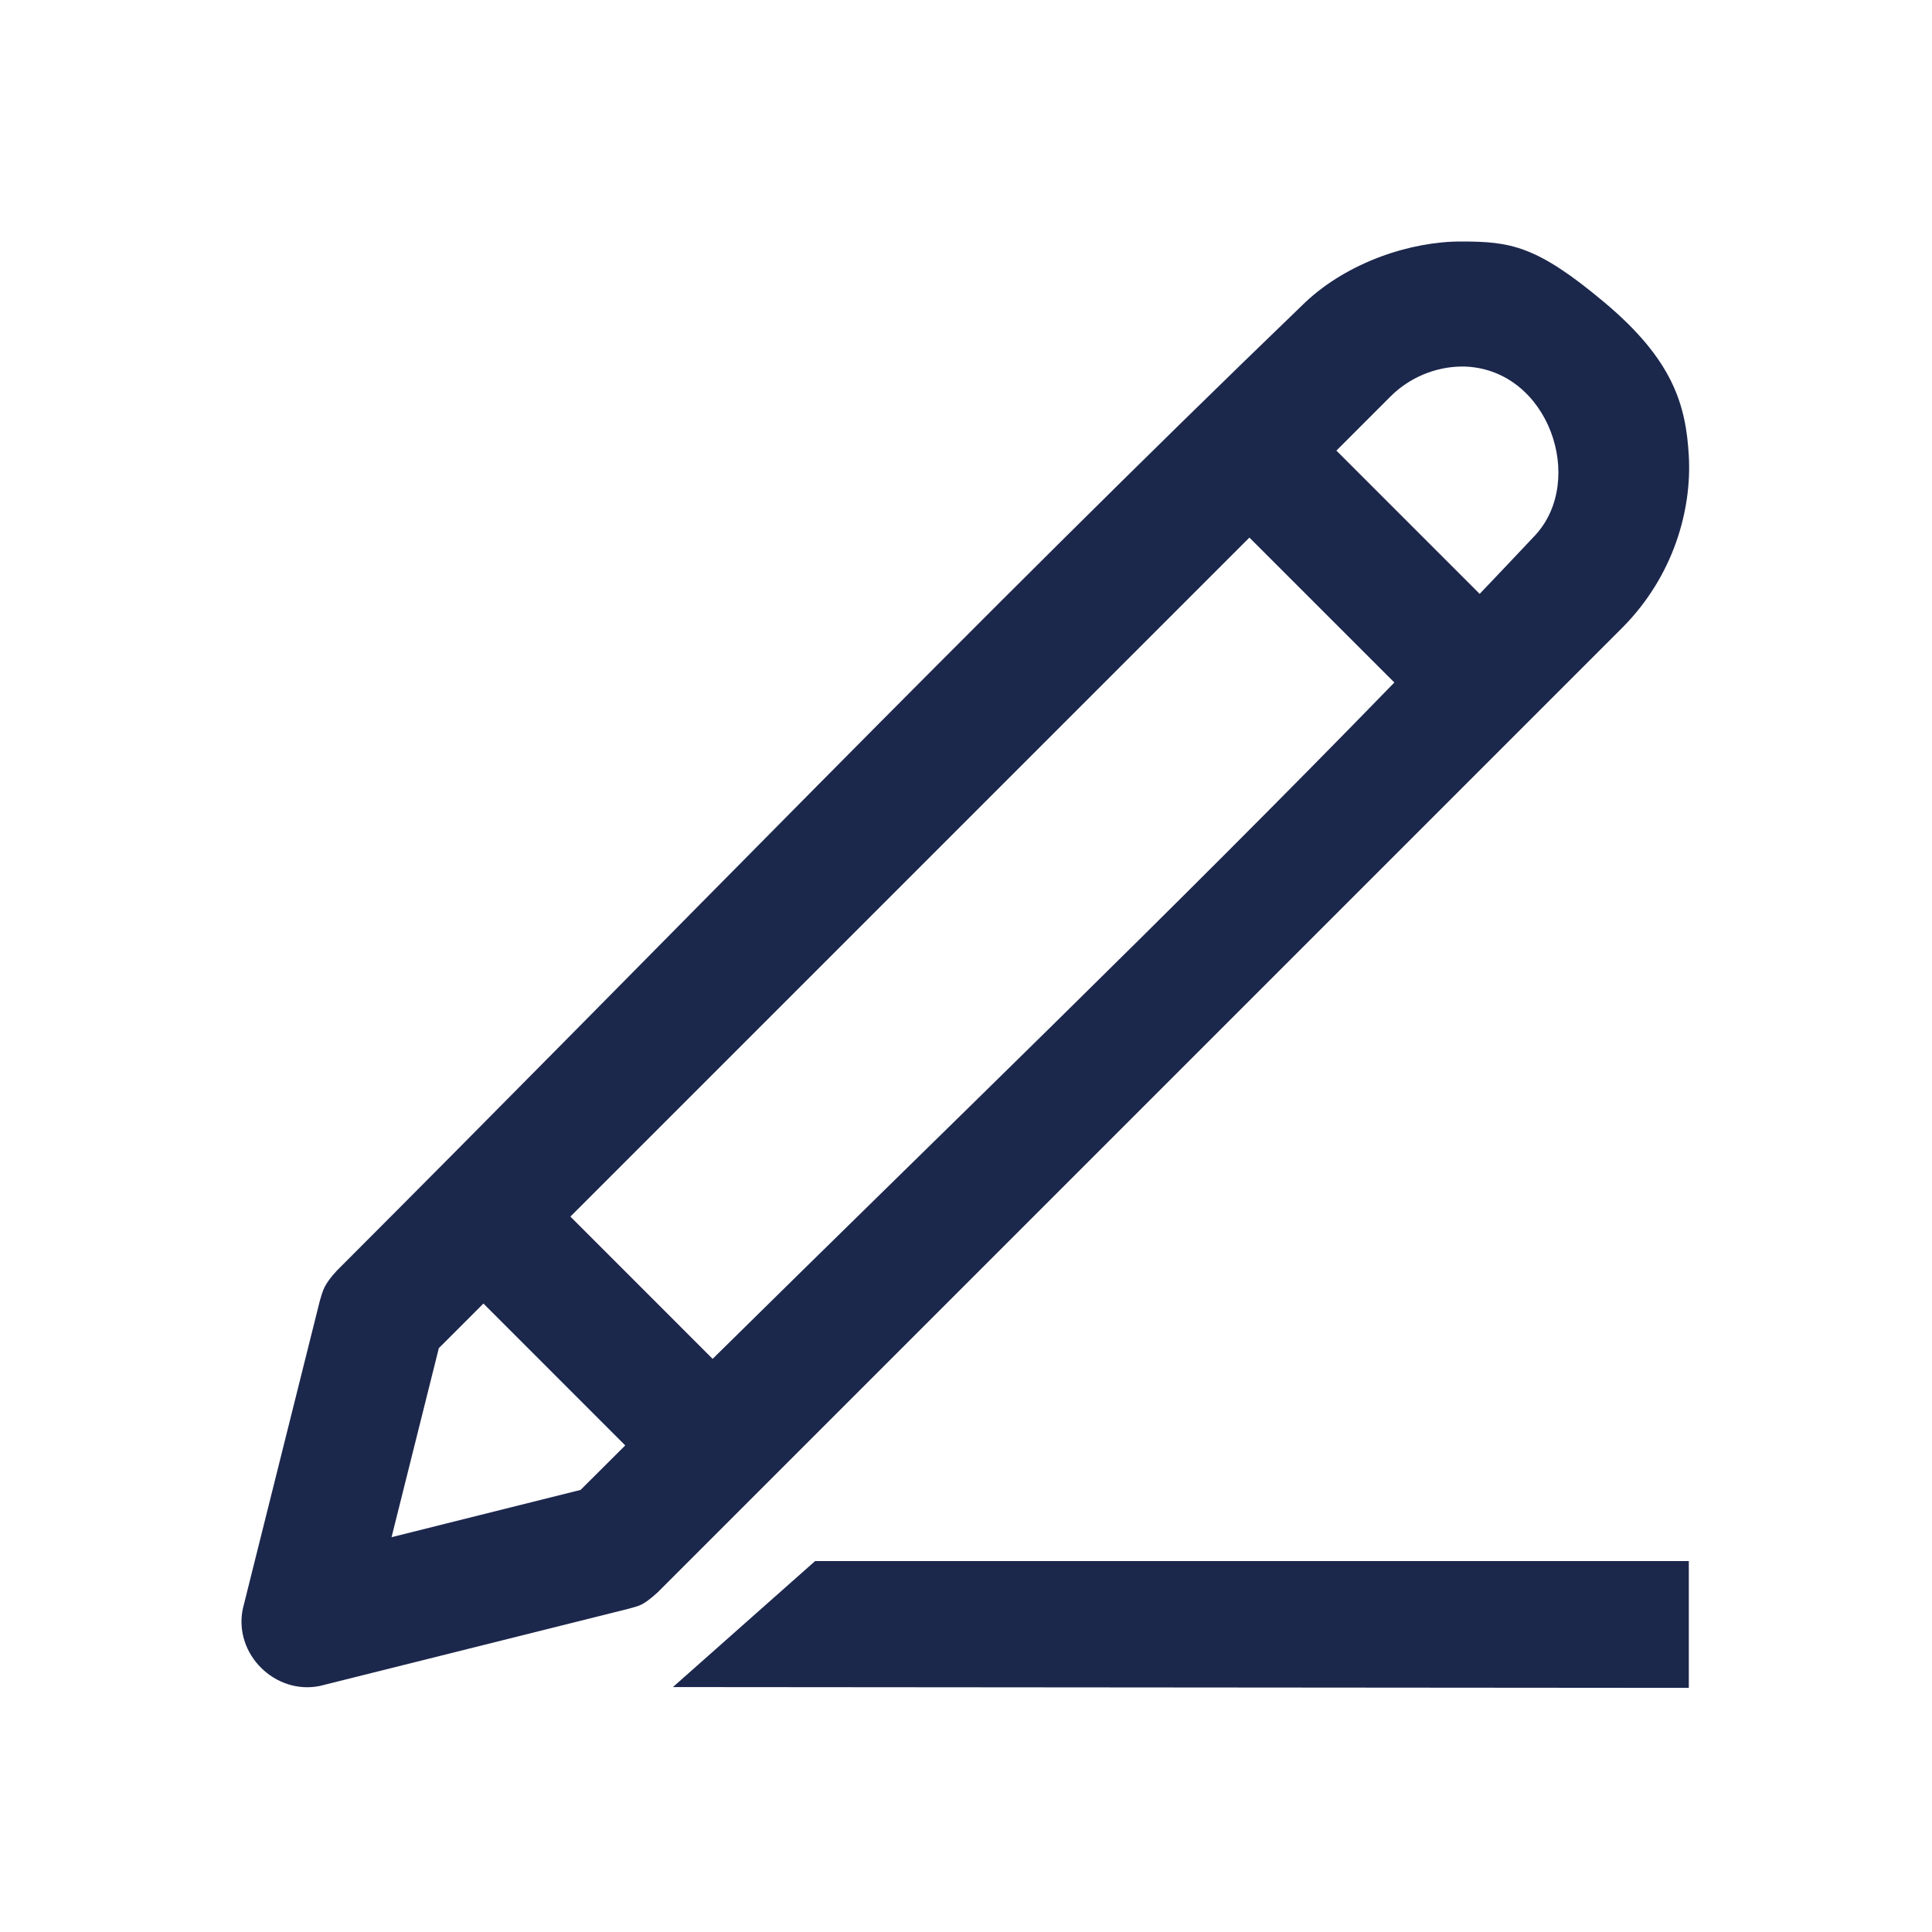
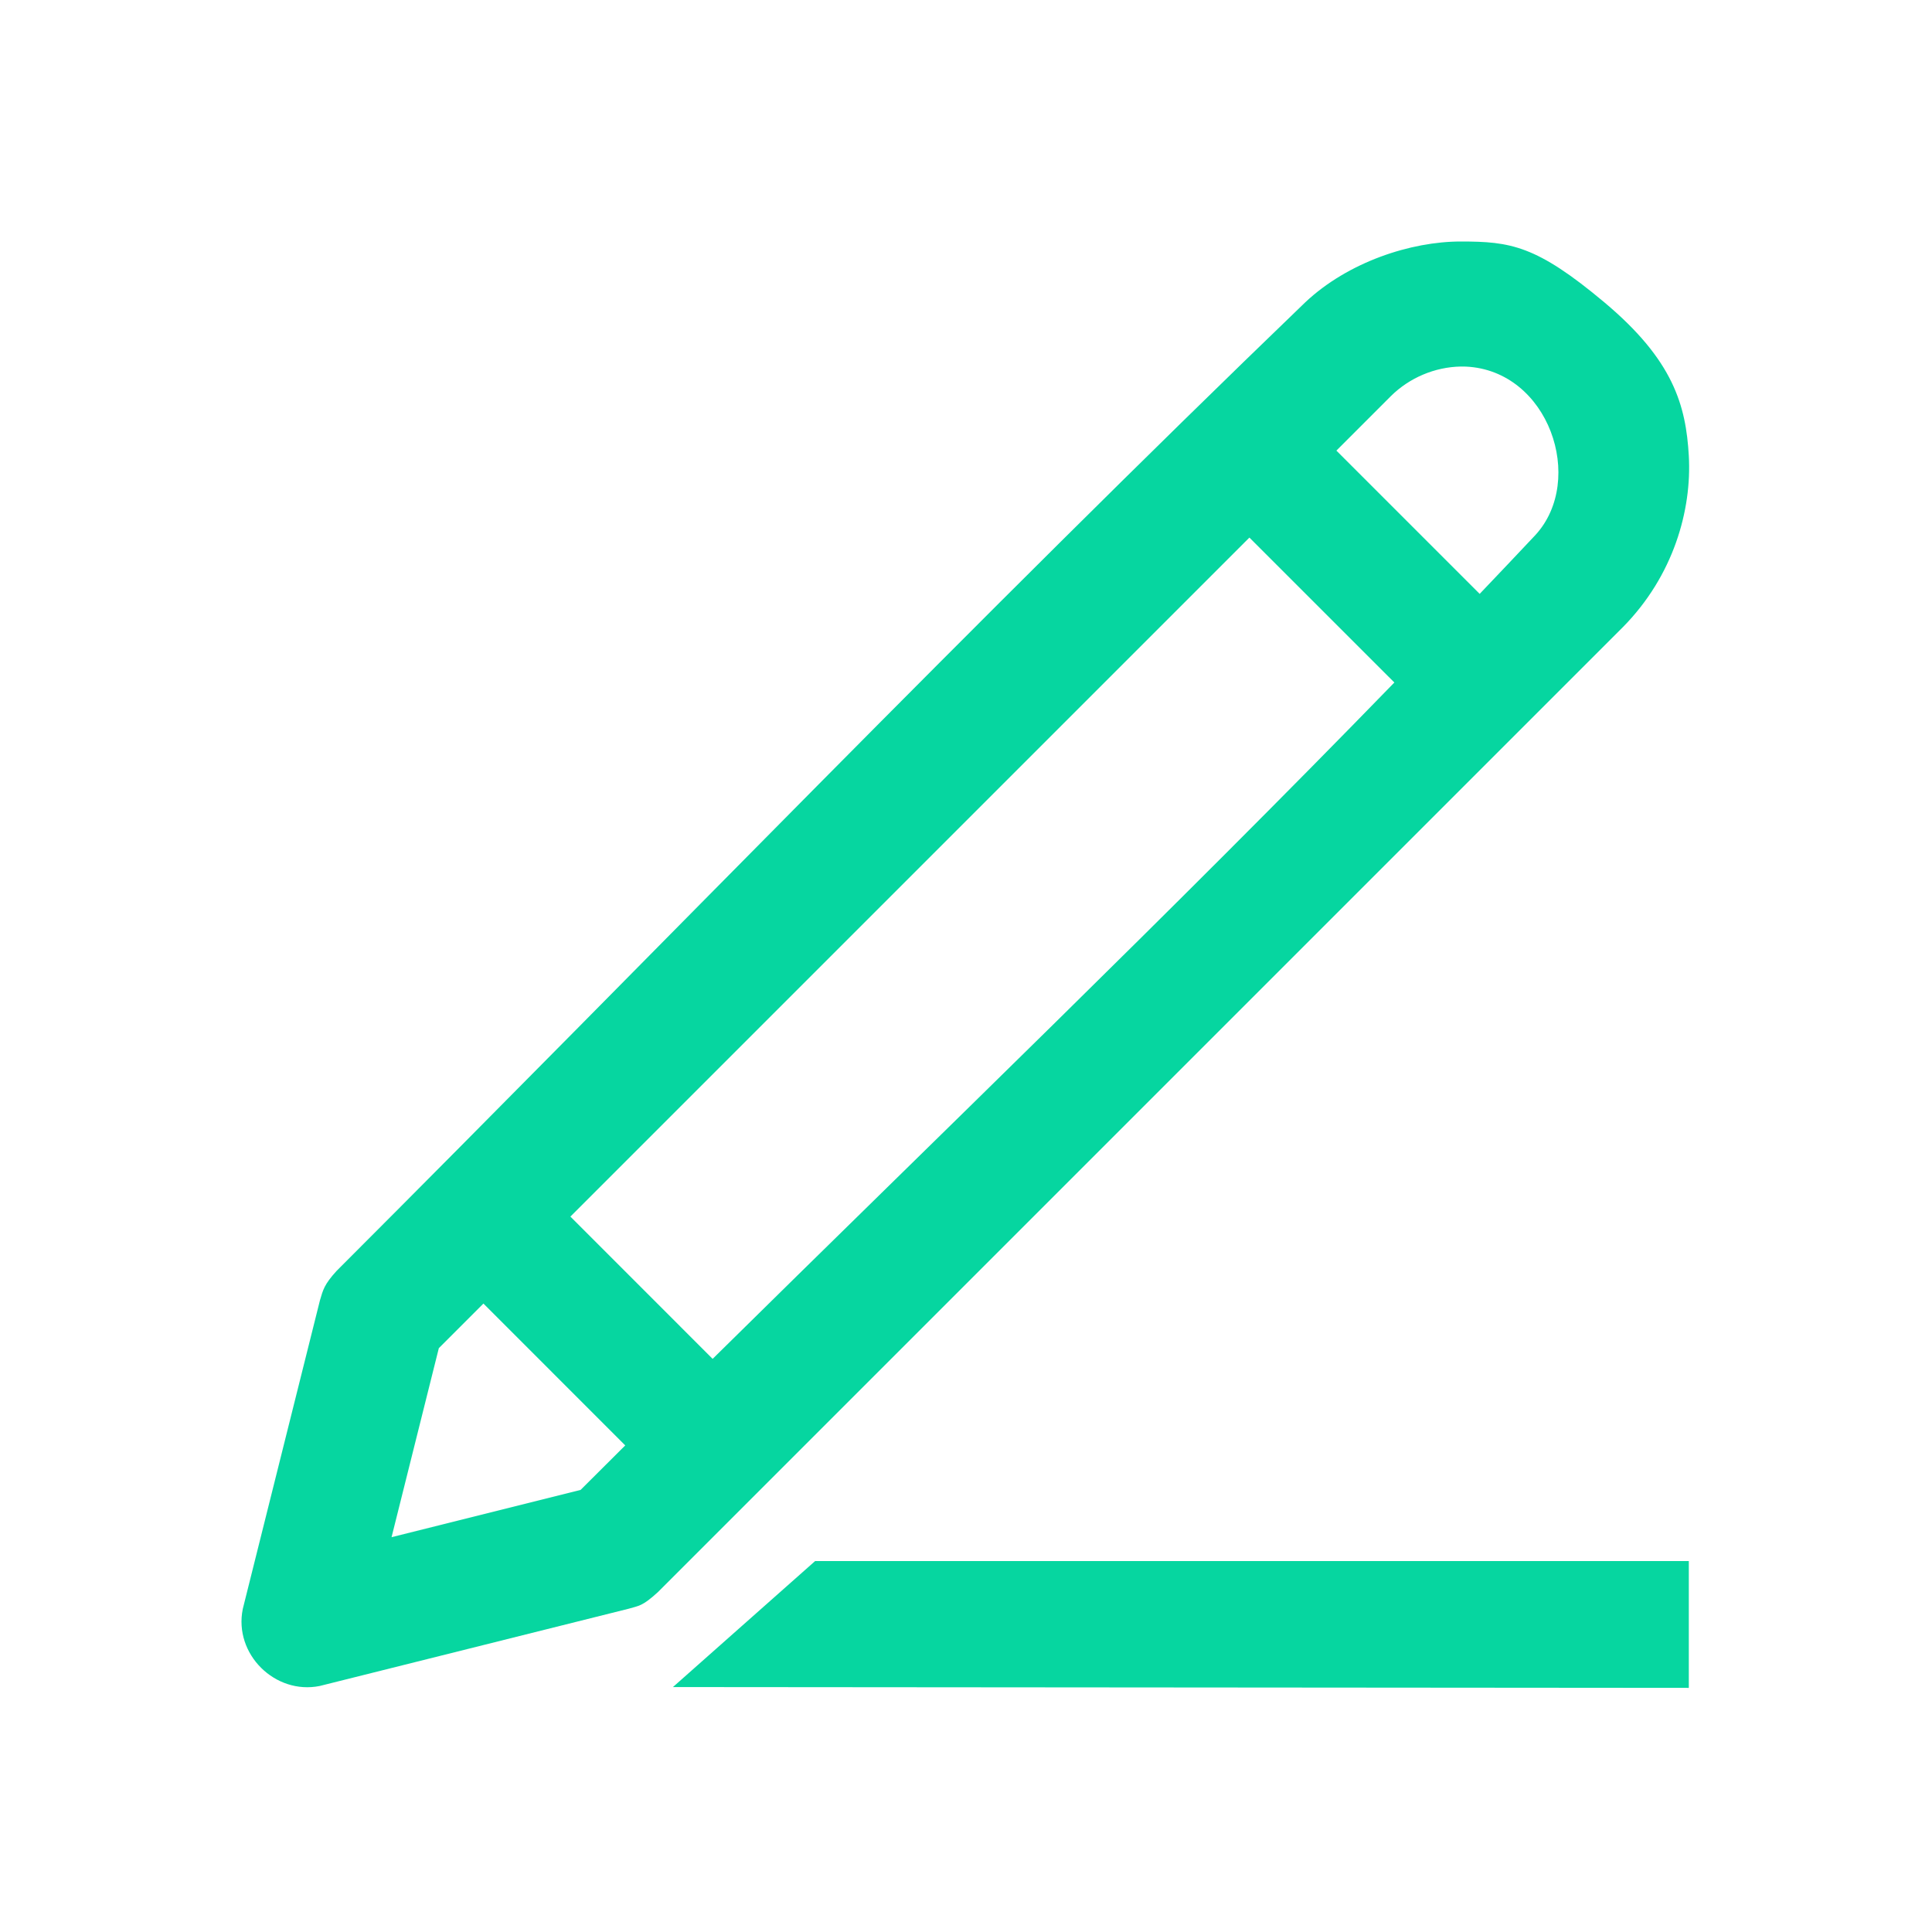
- <svg xmlns="http://www.w3.org/2000/svg" fill="#1C274C" width="800px" height="800px" viewBox="0 0 64 64" version="1.1" xml:space="preserve" style="fill-rule:evenodd;clip-rule:evenodd;stroke-linejoin:round;stroke-miterlimit:2;">
+ <svg xmlns="http://www.w3.org/2000/svg" fill="#06D6A0" width="800px" height="800px" viewBox="0 0 64 64" version="1.1" xml:space="preserve" style="fill-rule:evenodd;clip-rule:evenodd;stroke-linejoin:round;stroke-miterlimit:2;">
  <rect id="Icons" x="-1024" y="0" width="1280" height="800" style="fill:none;" />
  <g id="Icons1">
    <g id="Strike">

</g>
    <g id="H1">

</g>
    <g id="H2">

</g>
    <g id="H3">

</g>
    <g id="list-ul">

</g>
    <g id="hamburger-1">

</g>
    <g id="hamburger-2">

</g>
    <g id="list-ol">

</g>
    <g id="list-task">

</g>
    <g id="trash">

</g>
    <g id="vertical-menu">

</g>
    <g id="horizontal-menu">

</g>
    <g id="sidebar-2">

</g>
    <g id="Pen">

</g>
    <g id="Pen1">
      <path d="M55.944,51.712l0,4.201l-33.652,-0.027l4.71,-4.174l28.942,0Zm-7.555,-43.712c1.649,0 2.505,0.128 4.752,2.011c2.294,1.921 2.707,3.419 2.803,5.087c0.102,1.795 -0.504,3.976 -2.188,5.681l-31.961,31.961c-0.52,0.475 -0.629,0.45 -0.977,0.553l-10.226,2.557c-1.472,0.299 -2.854,-1.049 -2.55,-2.55l2.557,-10.226c0.1,-0.334 0.133,-0.517 0.553,-0.976c10.696,-10.697 21.195,-21.594 32.09,-32.087c1.421,-1.335 3.497,-2.011 5.147,-2.011Zm-32.375,35.182l-1.477,1.477l-1.566,6.262l6.262,-1.566c0.493,-0.492 0.985,-0.983 1.479,-1.474l-4.698,-4.699Zm30.176,-20.573l-4.802,-4.801l-22.493,22.493l4.712,4.713c7.549,-7.448 15.196,-14.801 22.583,-22.405Zm2.826,-2.936c0.618,-0.648 1.234,-1.298 1.848,-1.951c1.673,-1.826 0.443,-5.454 -2.307,-5.578c-0.056,-0.002 -0.112,-0.002 -0.168,-0.002c-0.861,0.016 -1.699,0.372 -2.312,0.977l-1.807,1.808l4.746,4.746Z" style="fill-rule:nonzero;" />
    </g>
    <g id="clock">

</g>
    <g id="external-link">

</g>
    <g id="hr">

</g>
    <g id="info">

</g>
    <g id="warning">

</g>
    <g id="plus-circle">

</g>
    <g id="minus-circle">

</g>
    <g id="vue">

</g>
    <g id="cog">

</g>
    <g id="logo">

</g>
    <g id="radio-check">

</g>
    <g id="eye-slash">

</g>
    <g id="eye">

</g>
    <g id="toggle-off">

</g>
    <g id="shredder">

</g>
    <g id="spinner--loading--dots-">

</g>
    <g id="react">

</g>
    <g id="check-selected">

</g>
    <g id="turn-off">

</g>
    <g id="code-block">

</g>
    <g id="user">

</g>
    <g id="coffee-bean">

</g>
    <g id="coffee-beans">
      <g id="coffee-bean1">

</g>
    </g>
    <g id="coffee-bean-filled">

</g>
    <g id="coffee-beans-filled">
      <g id="coffee-bean2">

</g>
    </g>
    <g id="clipboard">

</g>
    <g id="clipboard-paste">

</g>
    <g id="clipboard-copy">

</g>
    <g id="Layer1">

</g>
  </g>
</svg>
